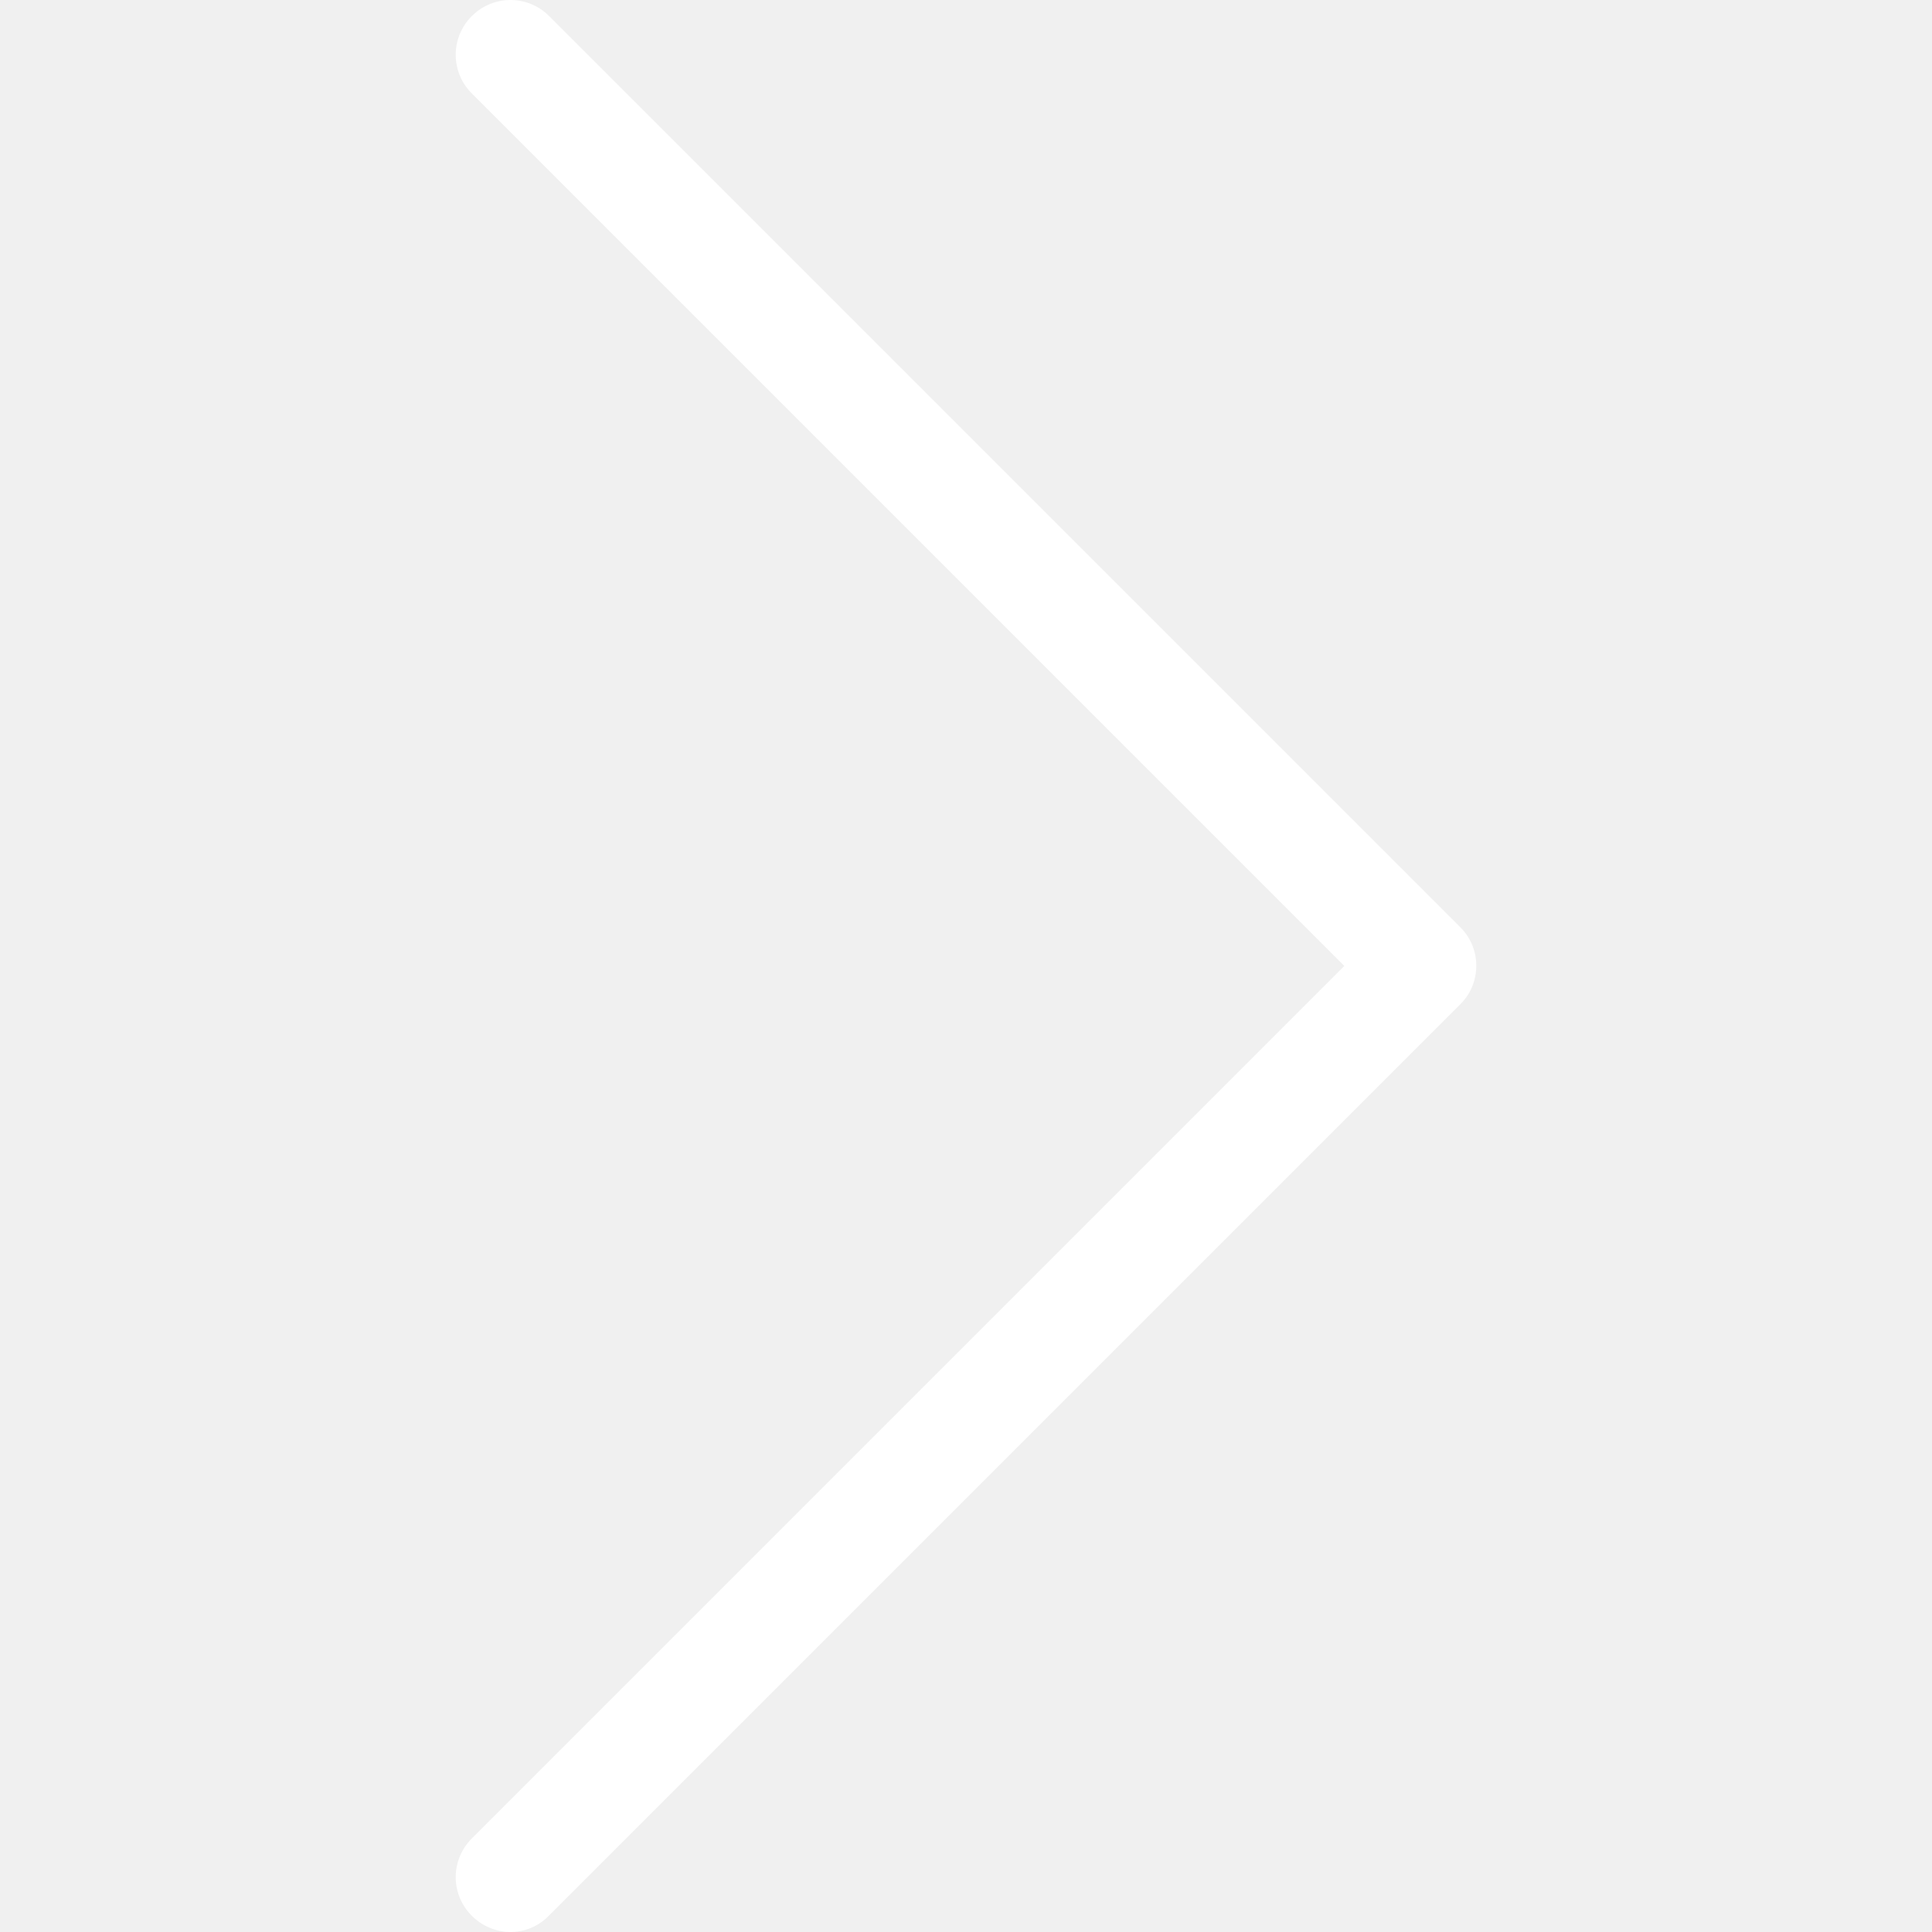
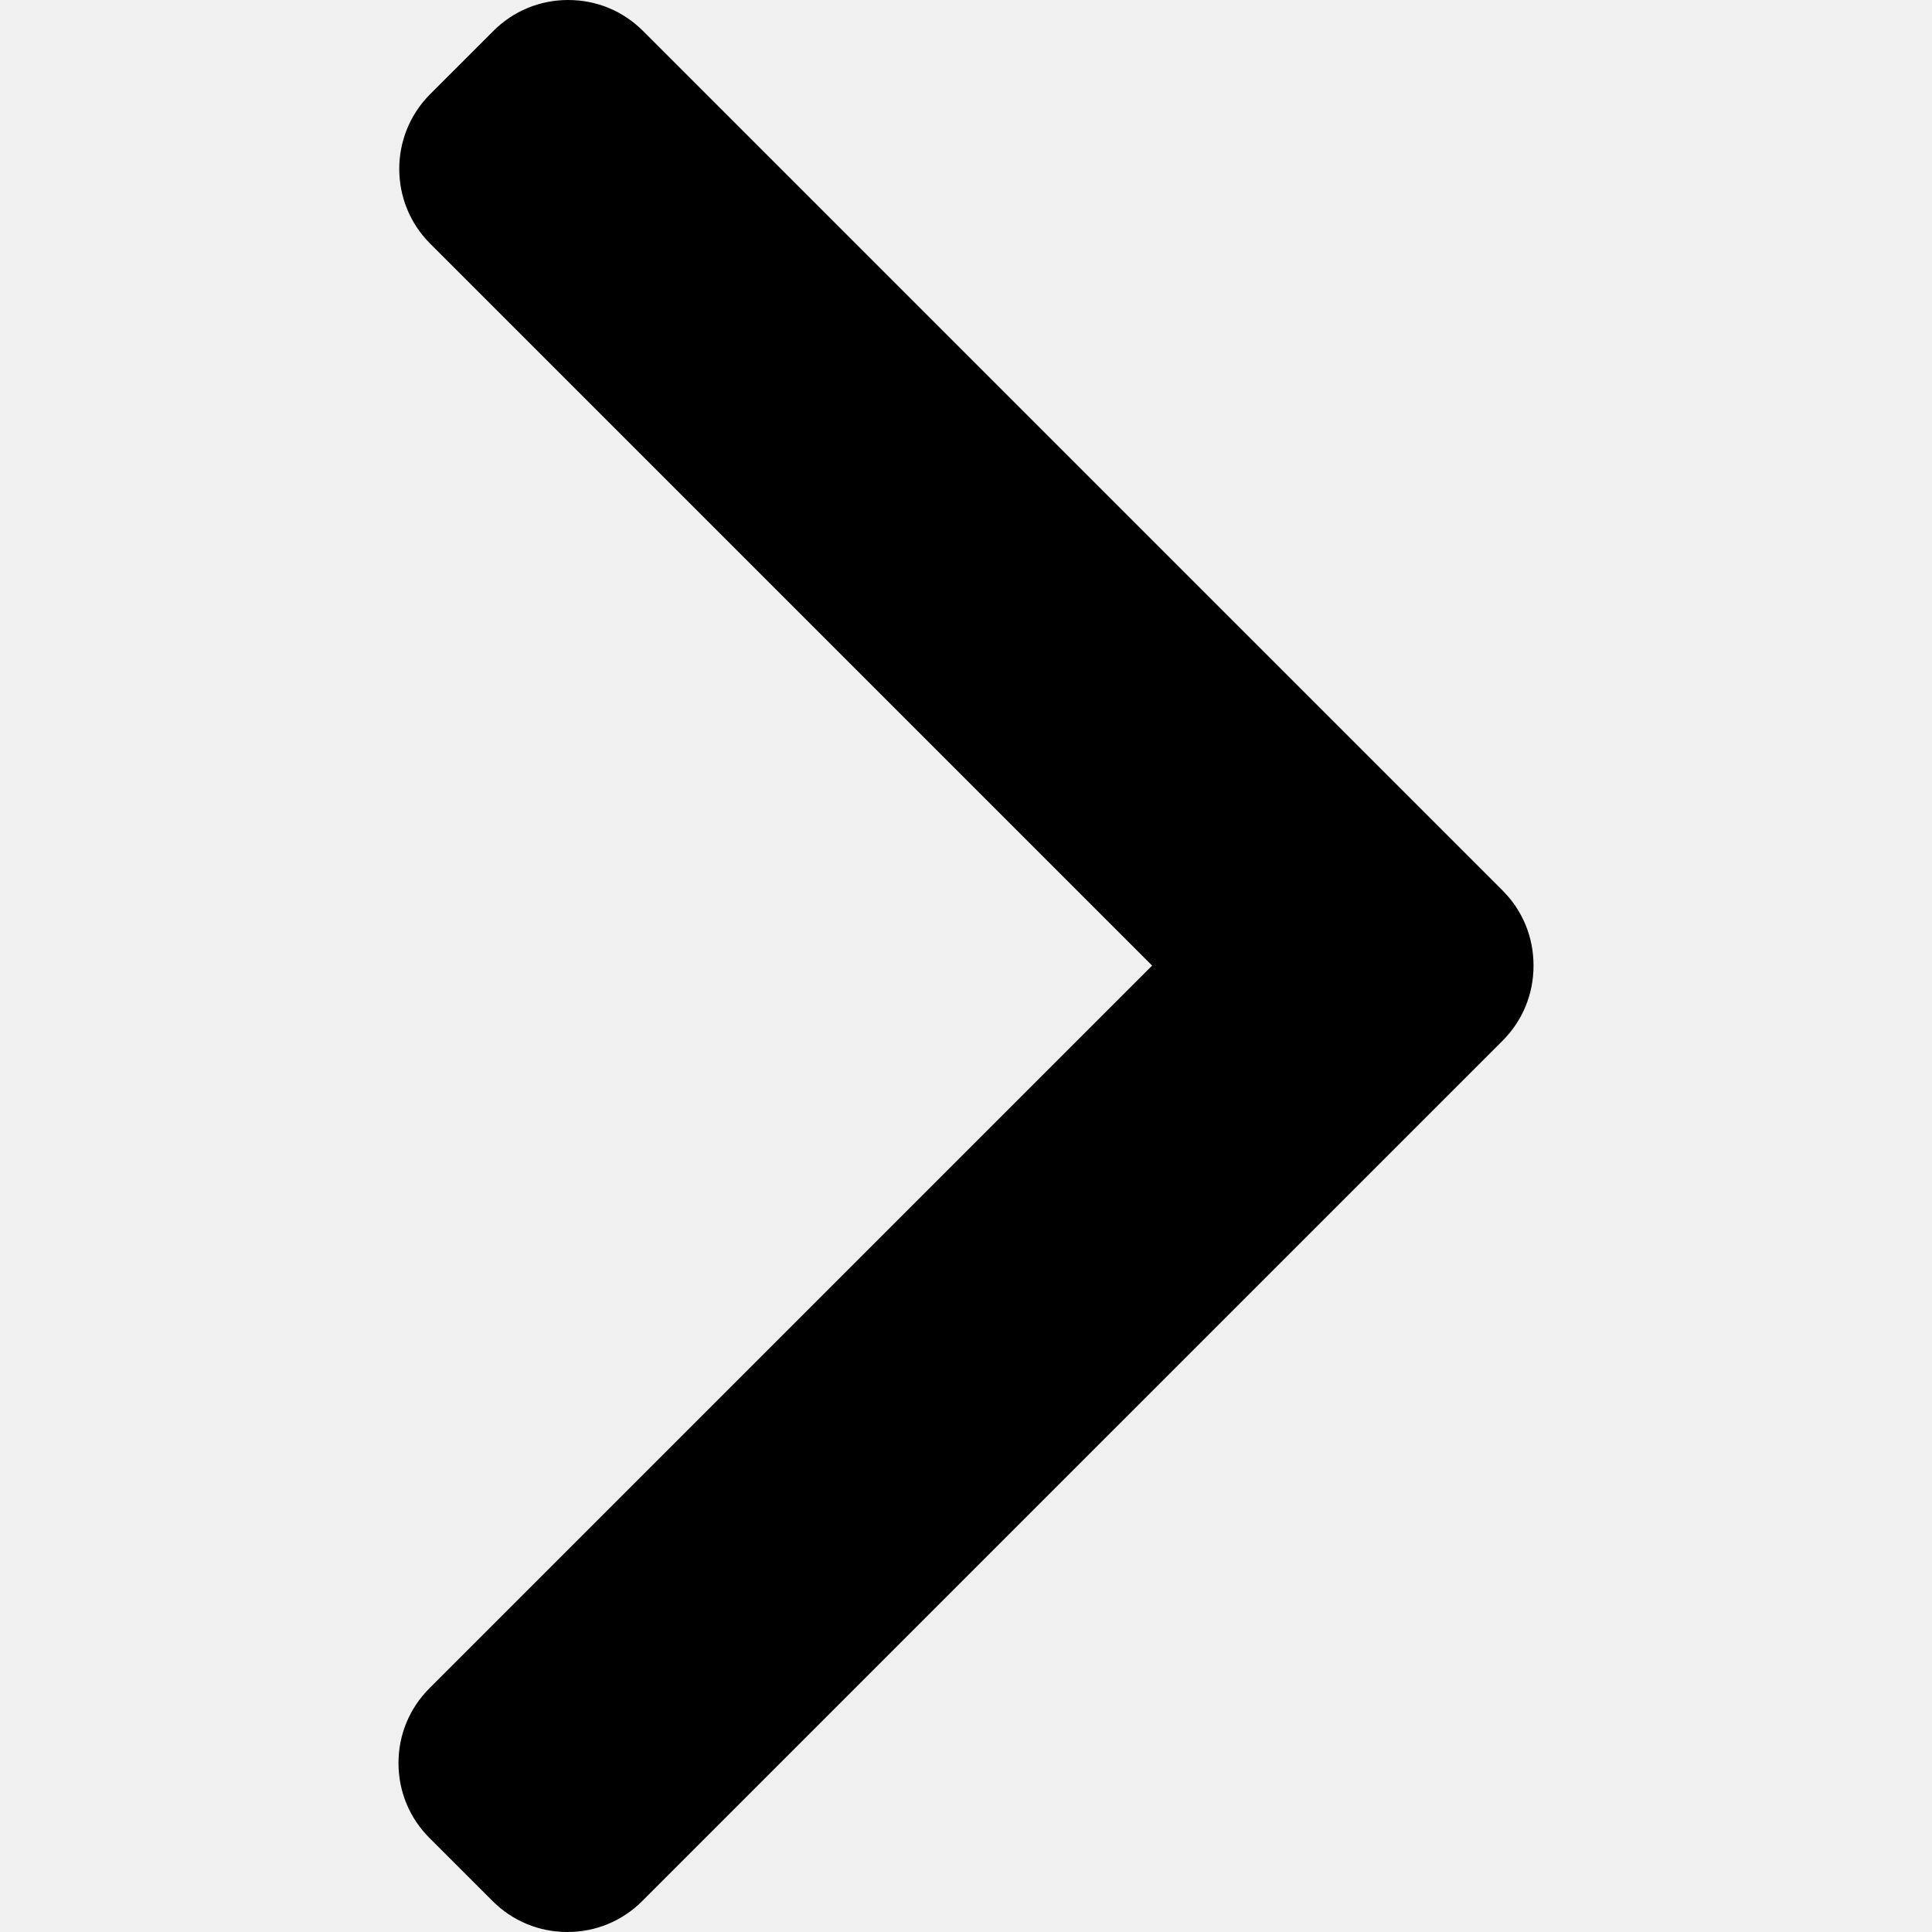
- <svg xmlns="http://www.w3.org/2000/svg" viewBox="0 0 477.175 477.175" width="512" height="512">
-   <path d="M360.731 229.075l-225.1-225.1c-5.3-5.3-13.8-5.3-19.1 0s-5.3 13.8 0 19.1l215.5 215.5-215.5 215.5c-5.3 5.3-5.3 13.8 0 19.1 2.6 2.6 6.1 4 9.5 4 3.4 0 6.9-1.3 9.5-4l225.1-225.1c5.3-5.2 5.3-13.8.1-19z" data-original="#000000" class="active-path" data-old_color="#000000" fill="#FFF" />
+ <svg xmlns="http://www.w3.org/2000/svg" version="1.1" id="Layer_1" x="0px" y="0px" viewBox="0 0 492.004 492.004" style="enable-background:new 0 0 492.004 492.004;" xml:space="preserve">
+   <g>
+     <g>
+       <path d="M382.678,226.804L163.73,7.86C158.666,2.792,151.906,0,144.698,0s-13.968,2.792-19.032,7.86l-16.124,16.12    c-10.492,10.504-10.492,27.576,0,38.064L293.398,245.9l-184.06,184.06c-5.064,5.068-7.86,11.824-7.86,19.028    c0,7.212,2.796,13.968,7.86,19.04l16.124,16.116c5.068,5.068,11.824,7.86,19.032,7.86s13.968-2.792,19.032-7.86L382.678,265    c5.076-5.084,7.864-11.872,7.848-19.088C390.542,238.668,387.754,231.884,382.678,226.804z" />
+     </g>
+   </g>
+   <g>
+ </g>
+   <g>
+ </g>
+   <g>
+ </g>
+   <g>
+ </g>
+   <g>
+ </g>
+   <g>
+ </g>
+   <g>
+ </g>
+   <g>
+ </g>
+   <g>
+ </g>
+   <g>
+ </g>
+   <g>
+ </g>
+   <g>
+ </g>
+   <g>
+ </g>
+   <g>
+ </g>
+   <g>
+ </g>
</svg>
